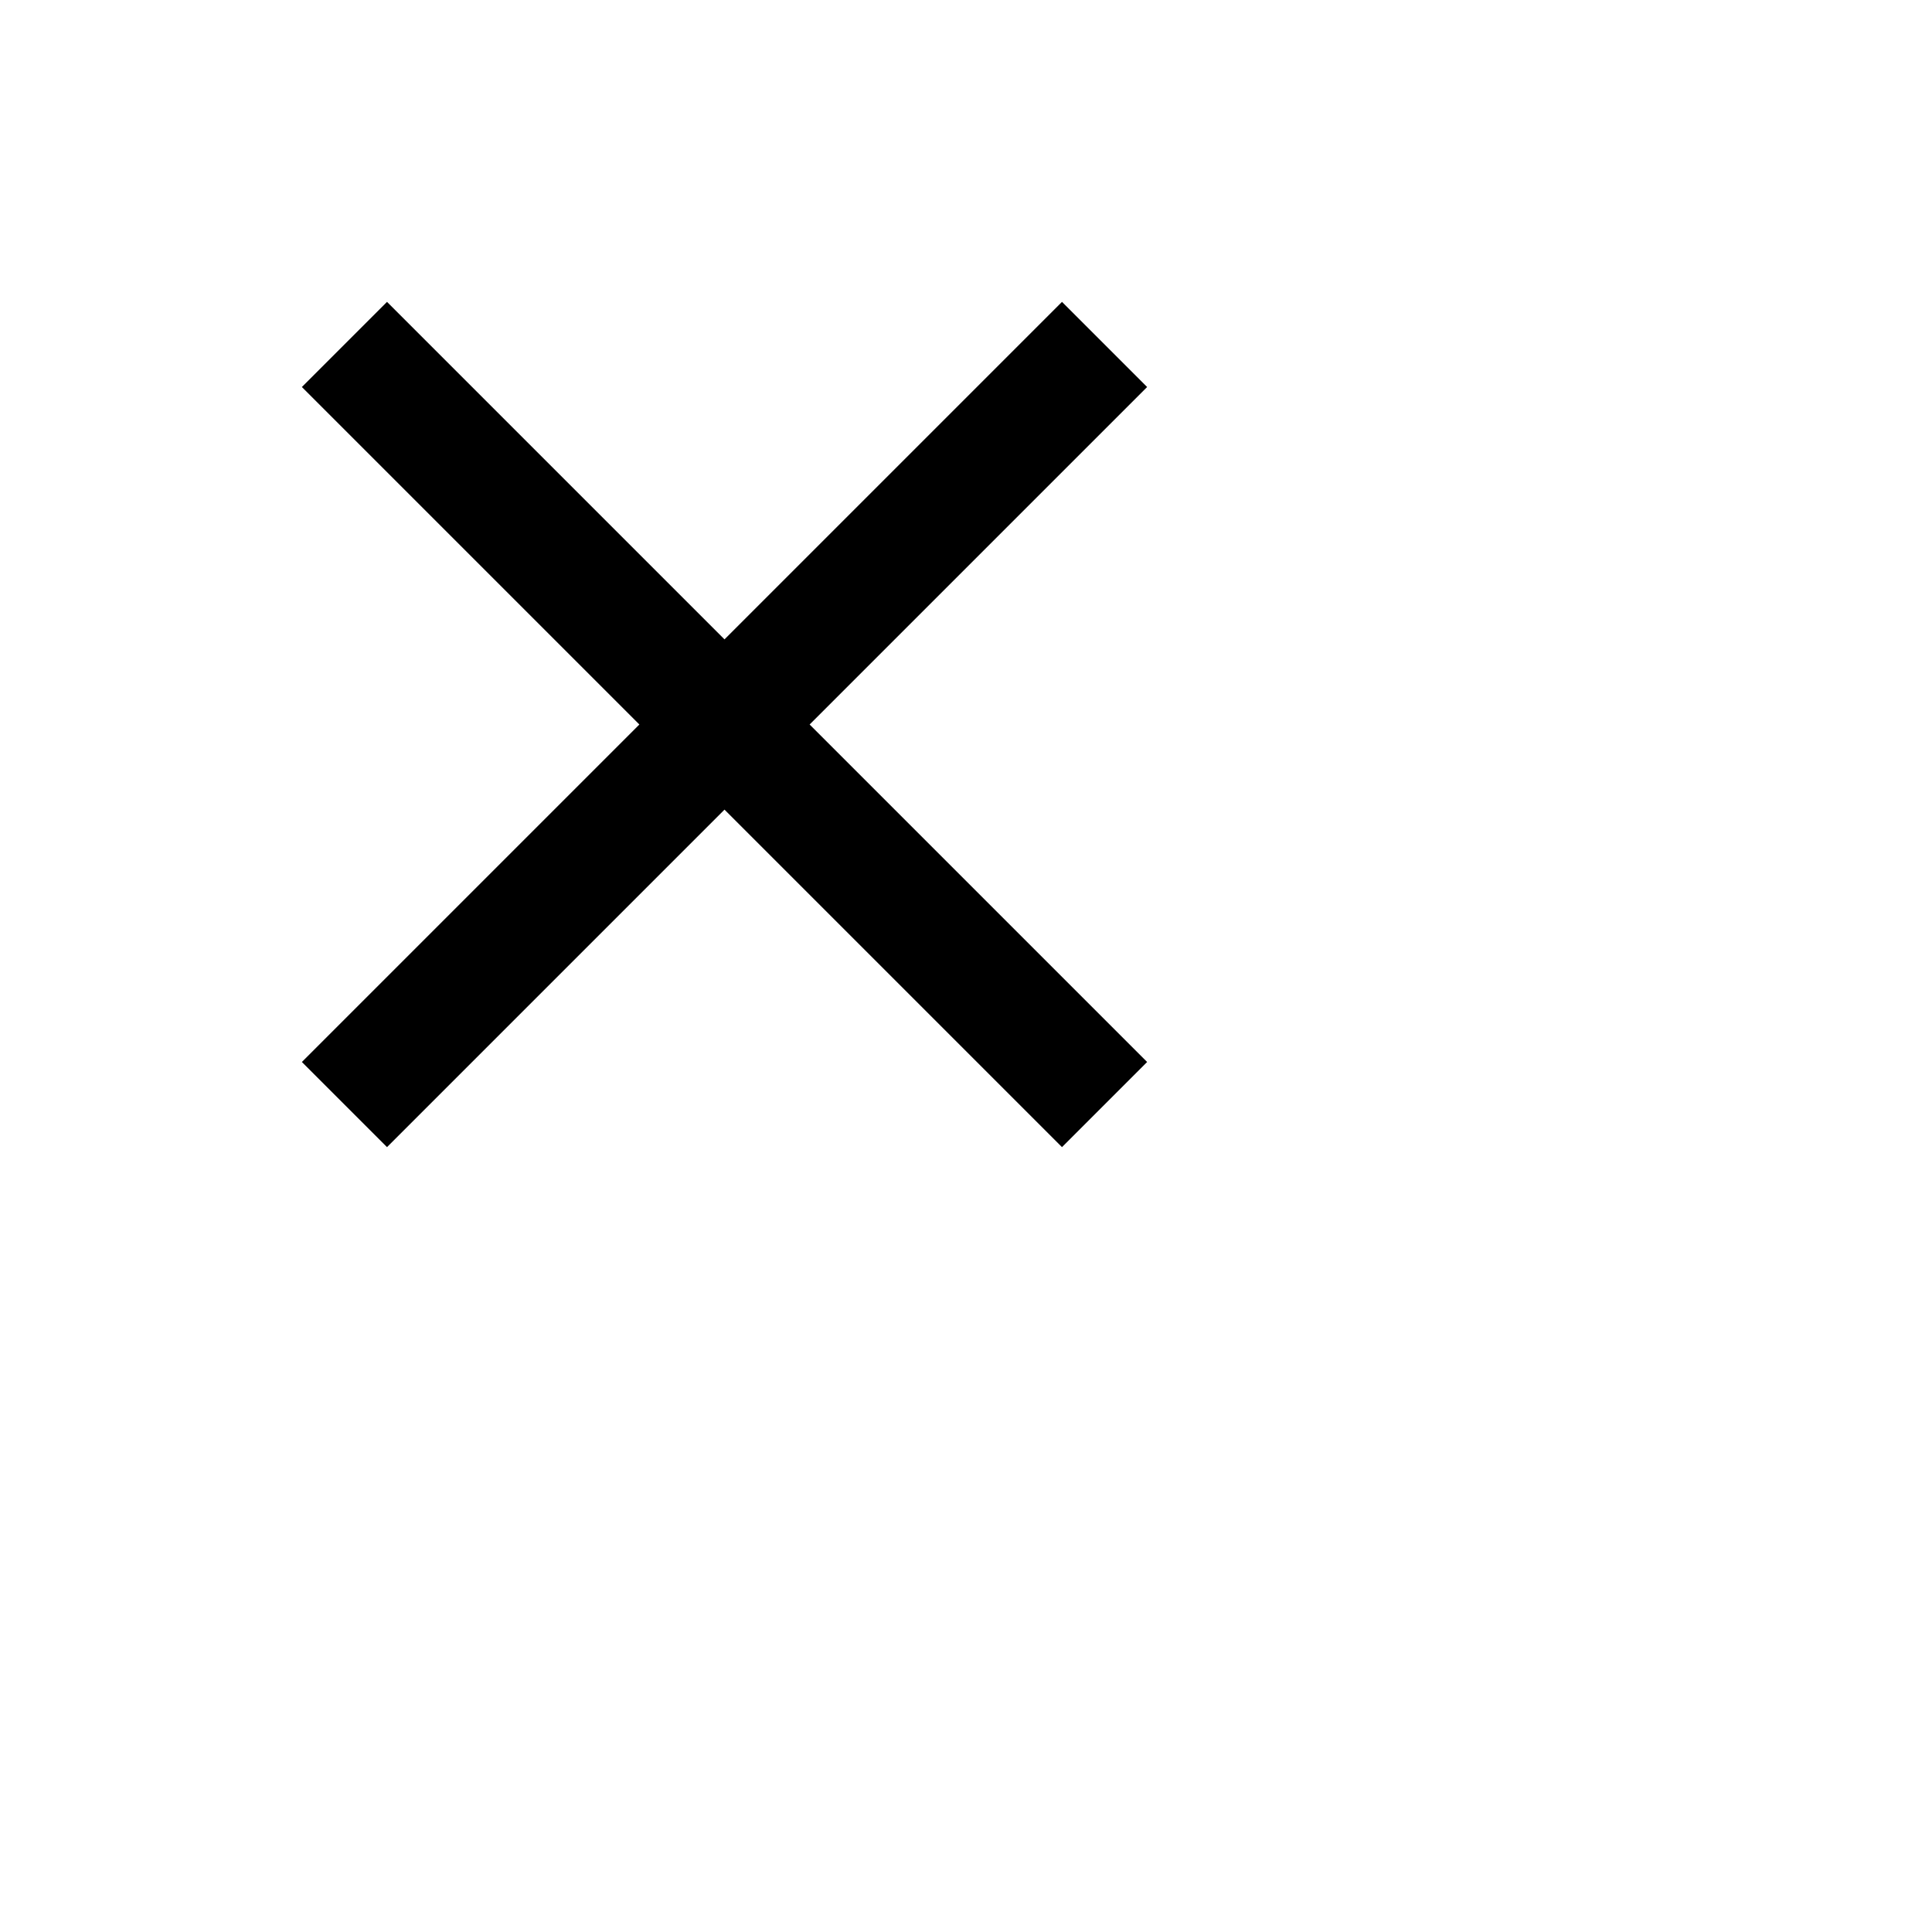
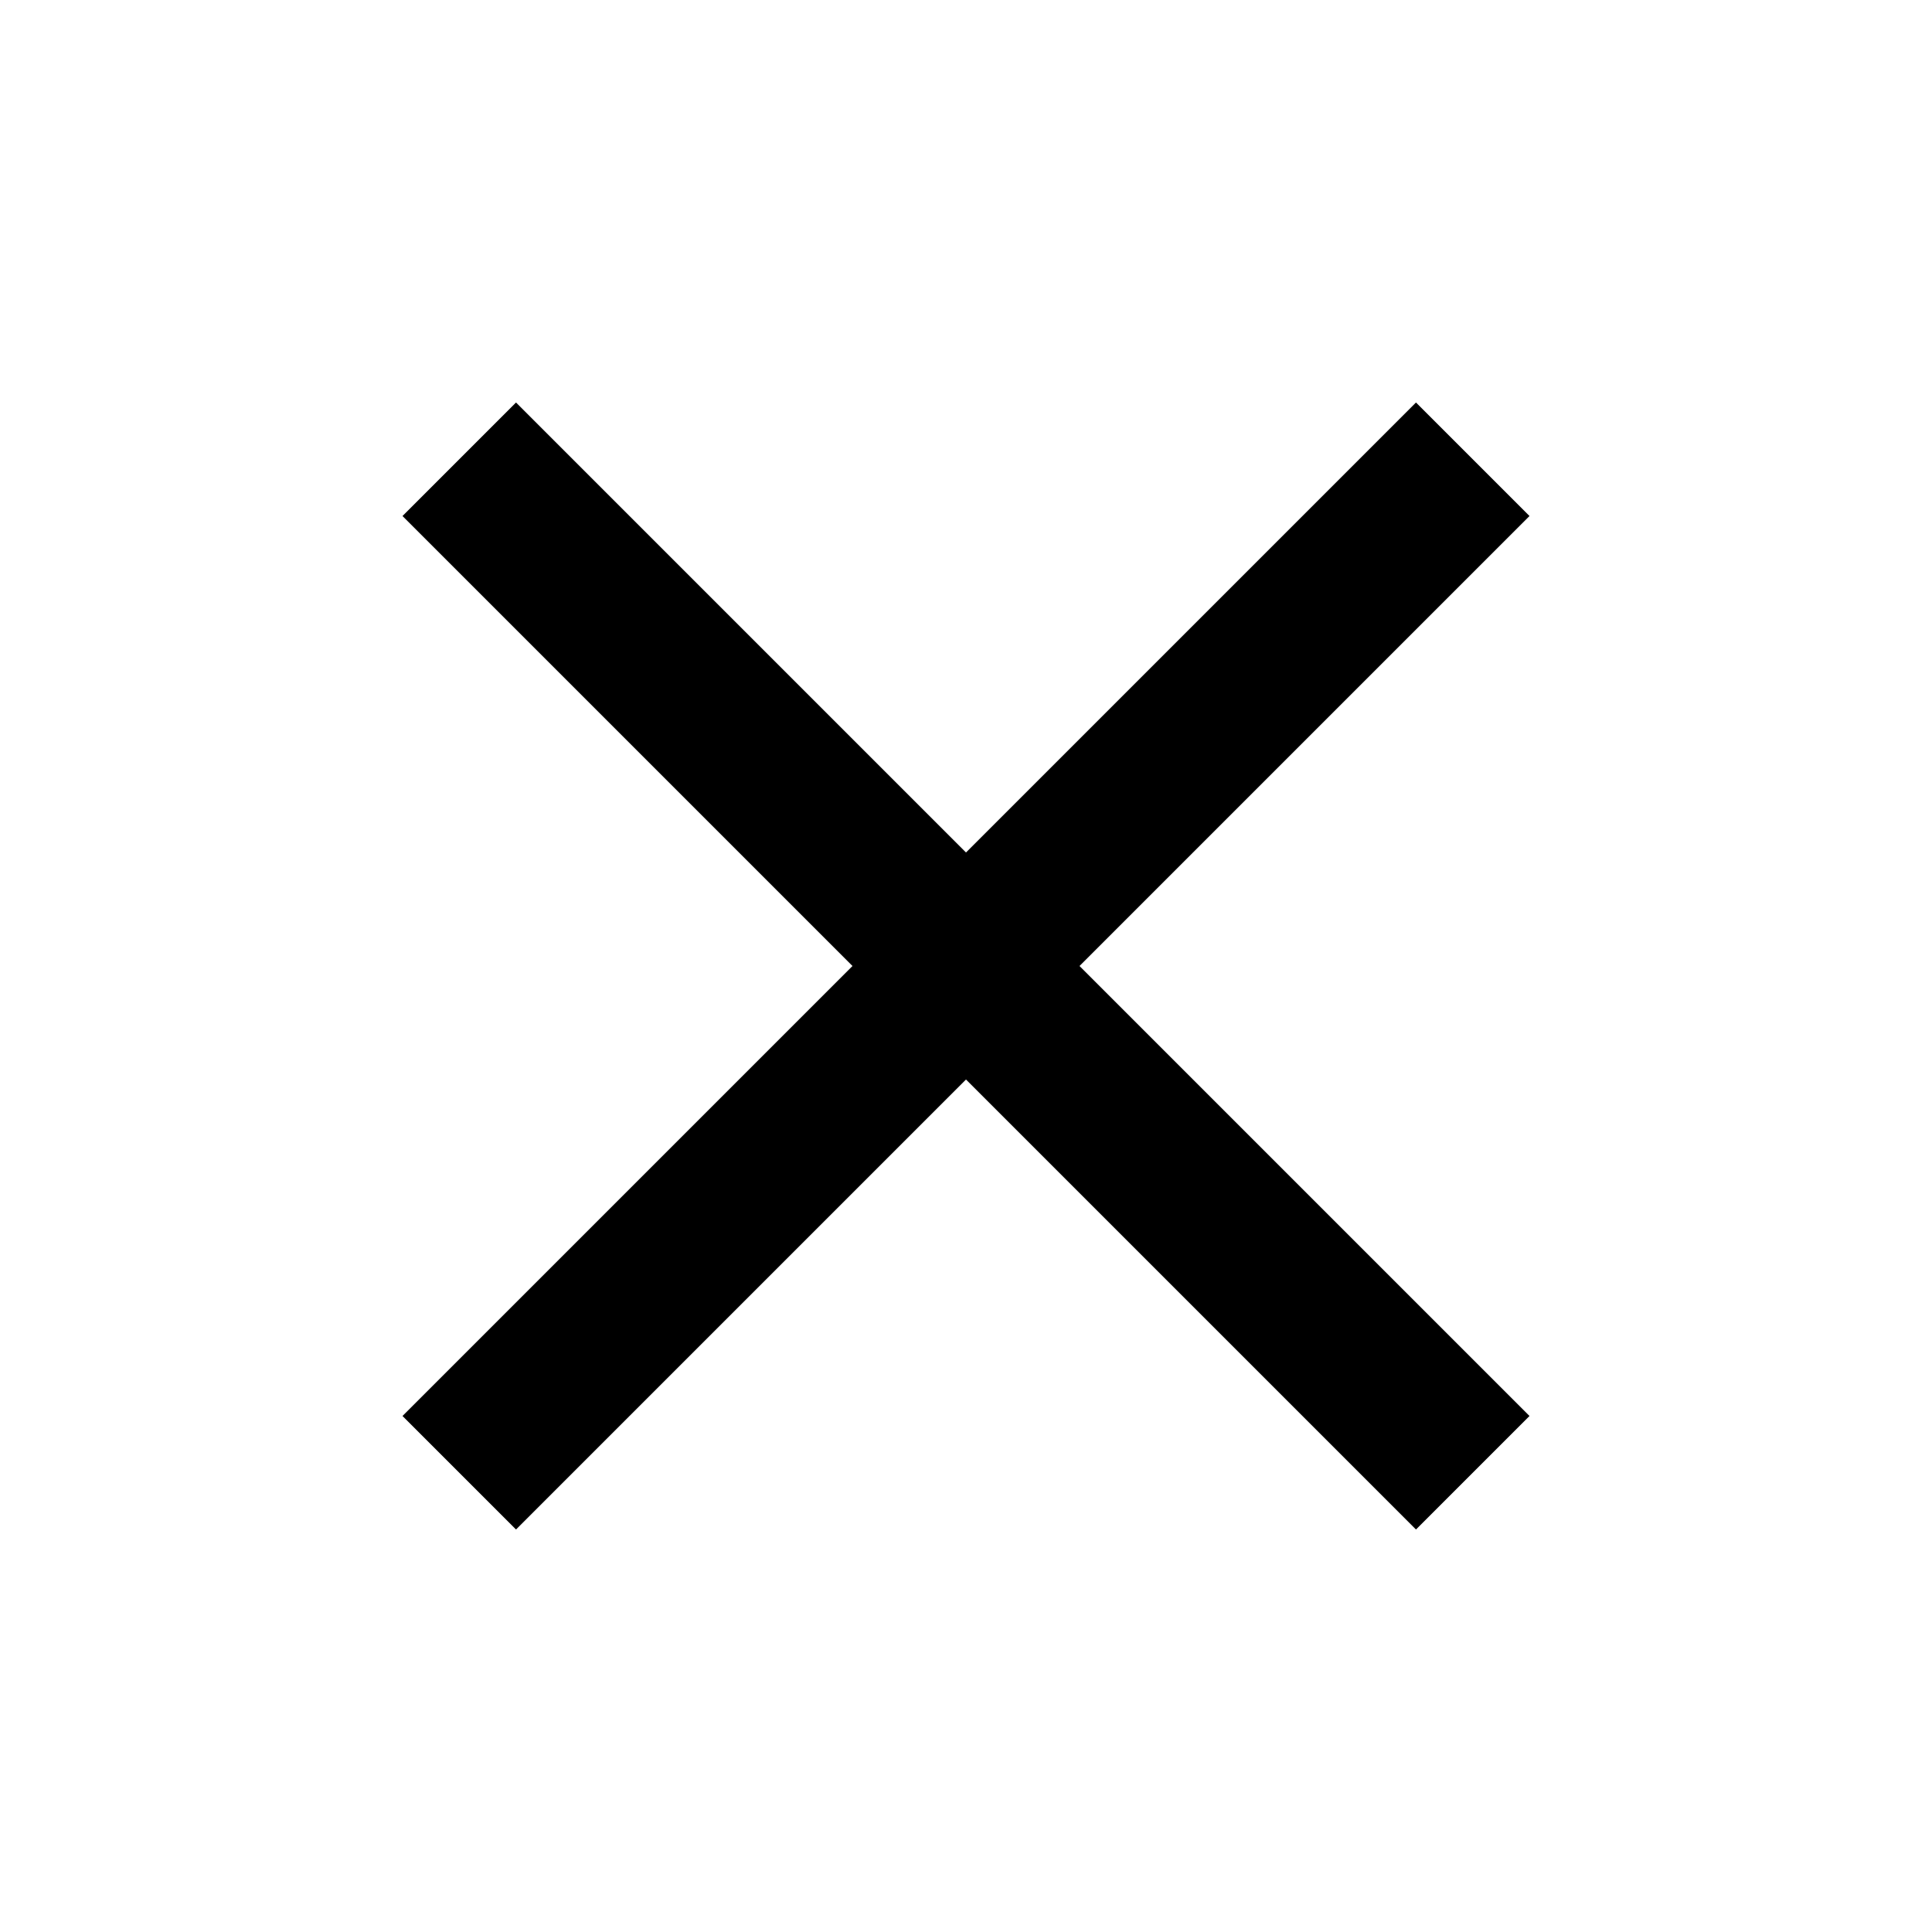
- <svg xmlns="http://www.w3.org/2000/svg" width="32" height="32" viewBox="0 0 32 32">
+ <svg xmlns="http://www.w3.org/2000/svg" viewBox="0 0 24 24">
  <path fill="none" d="M0 0h24v24H0V0z" />
  <path d="M19 6.41L17.59 5 12 10.59 6.41 5 5 6.41 10.59 12 5 17.59 6.41 19 12 13.41 17.59 19 19 17.59 13.41 12 19 6.41z" />
</svg>
